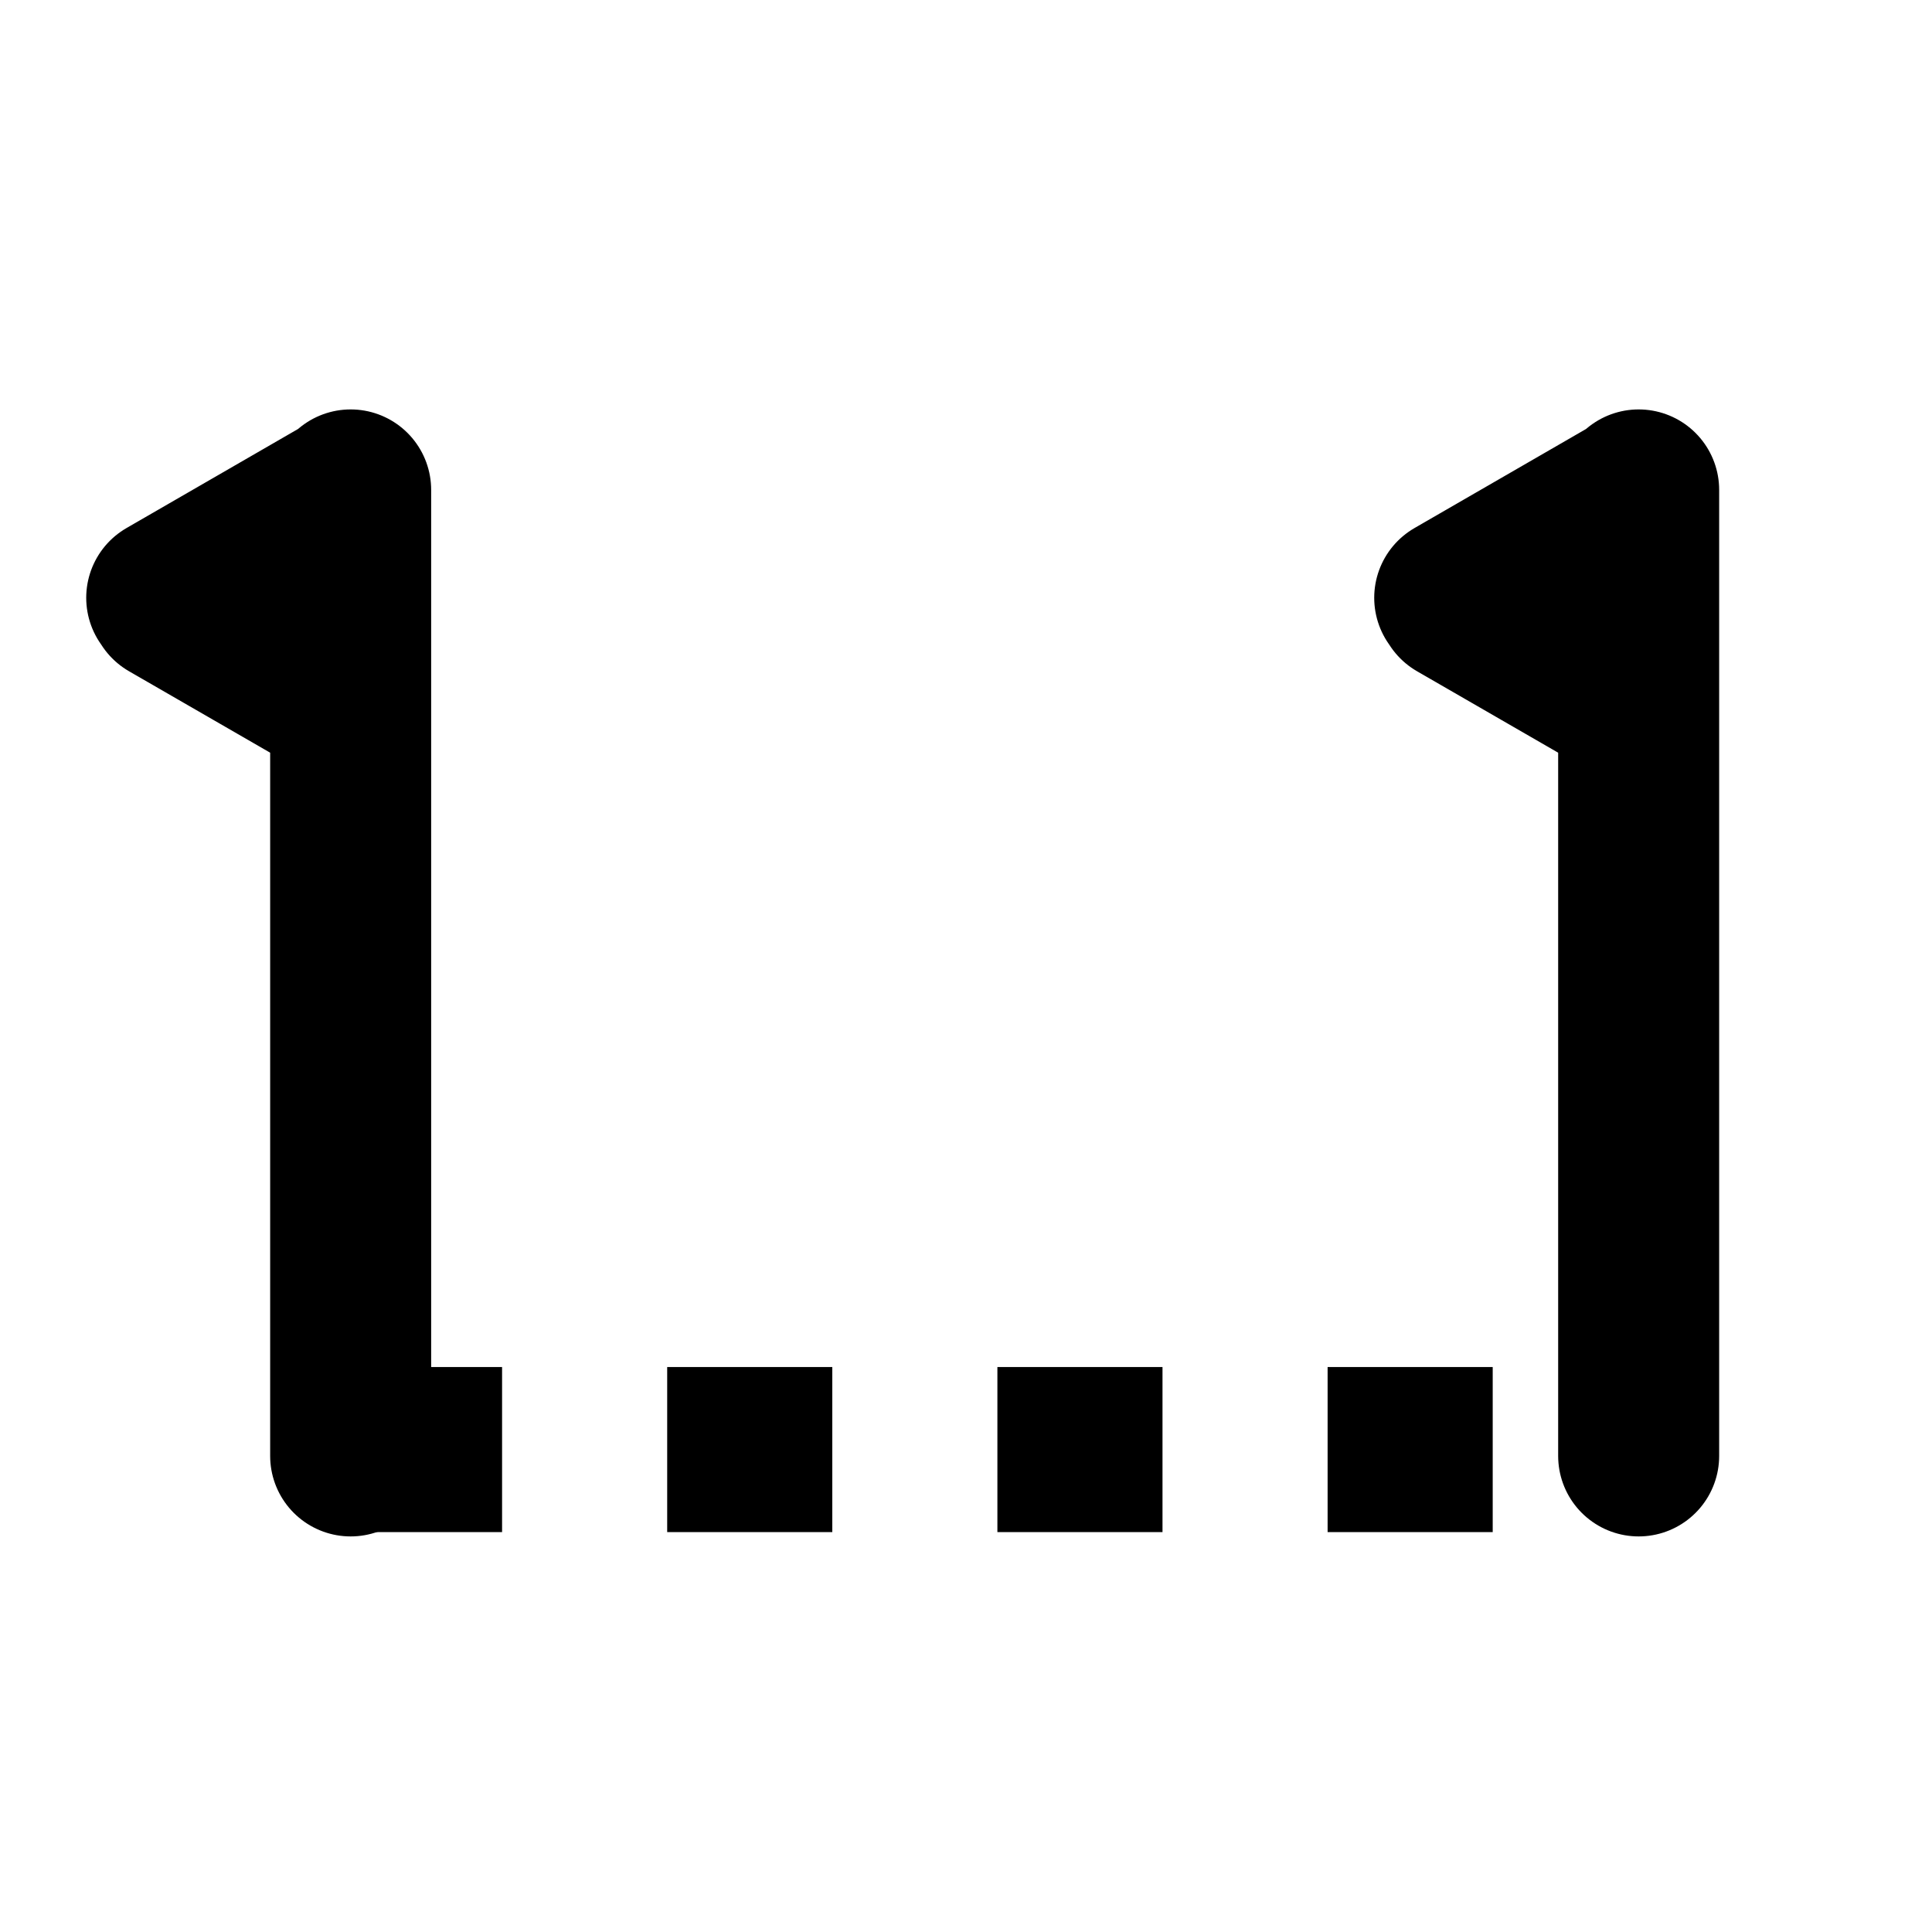
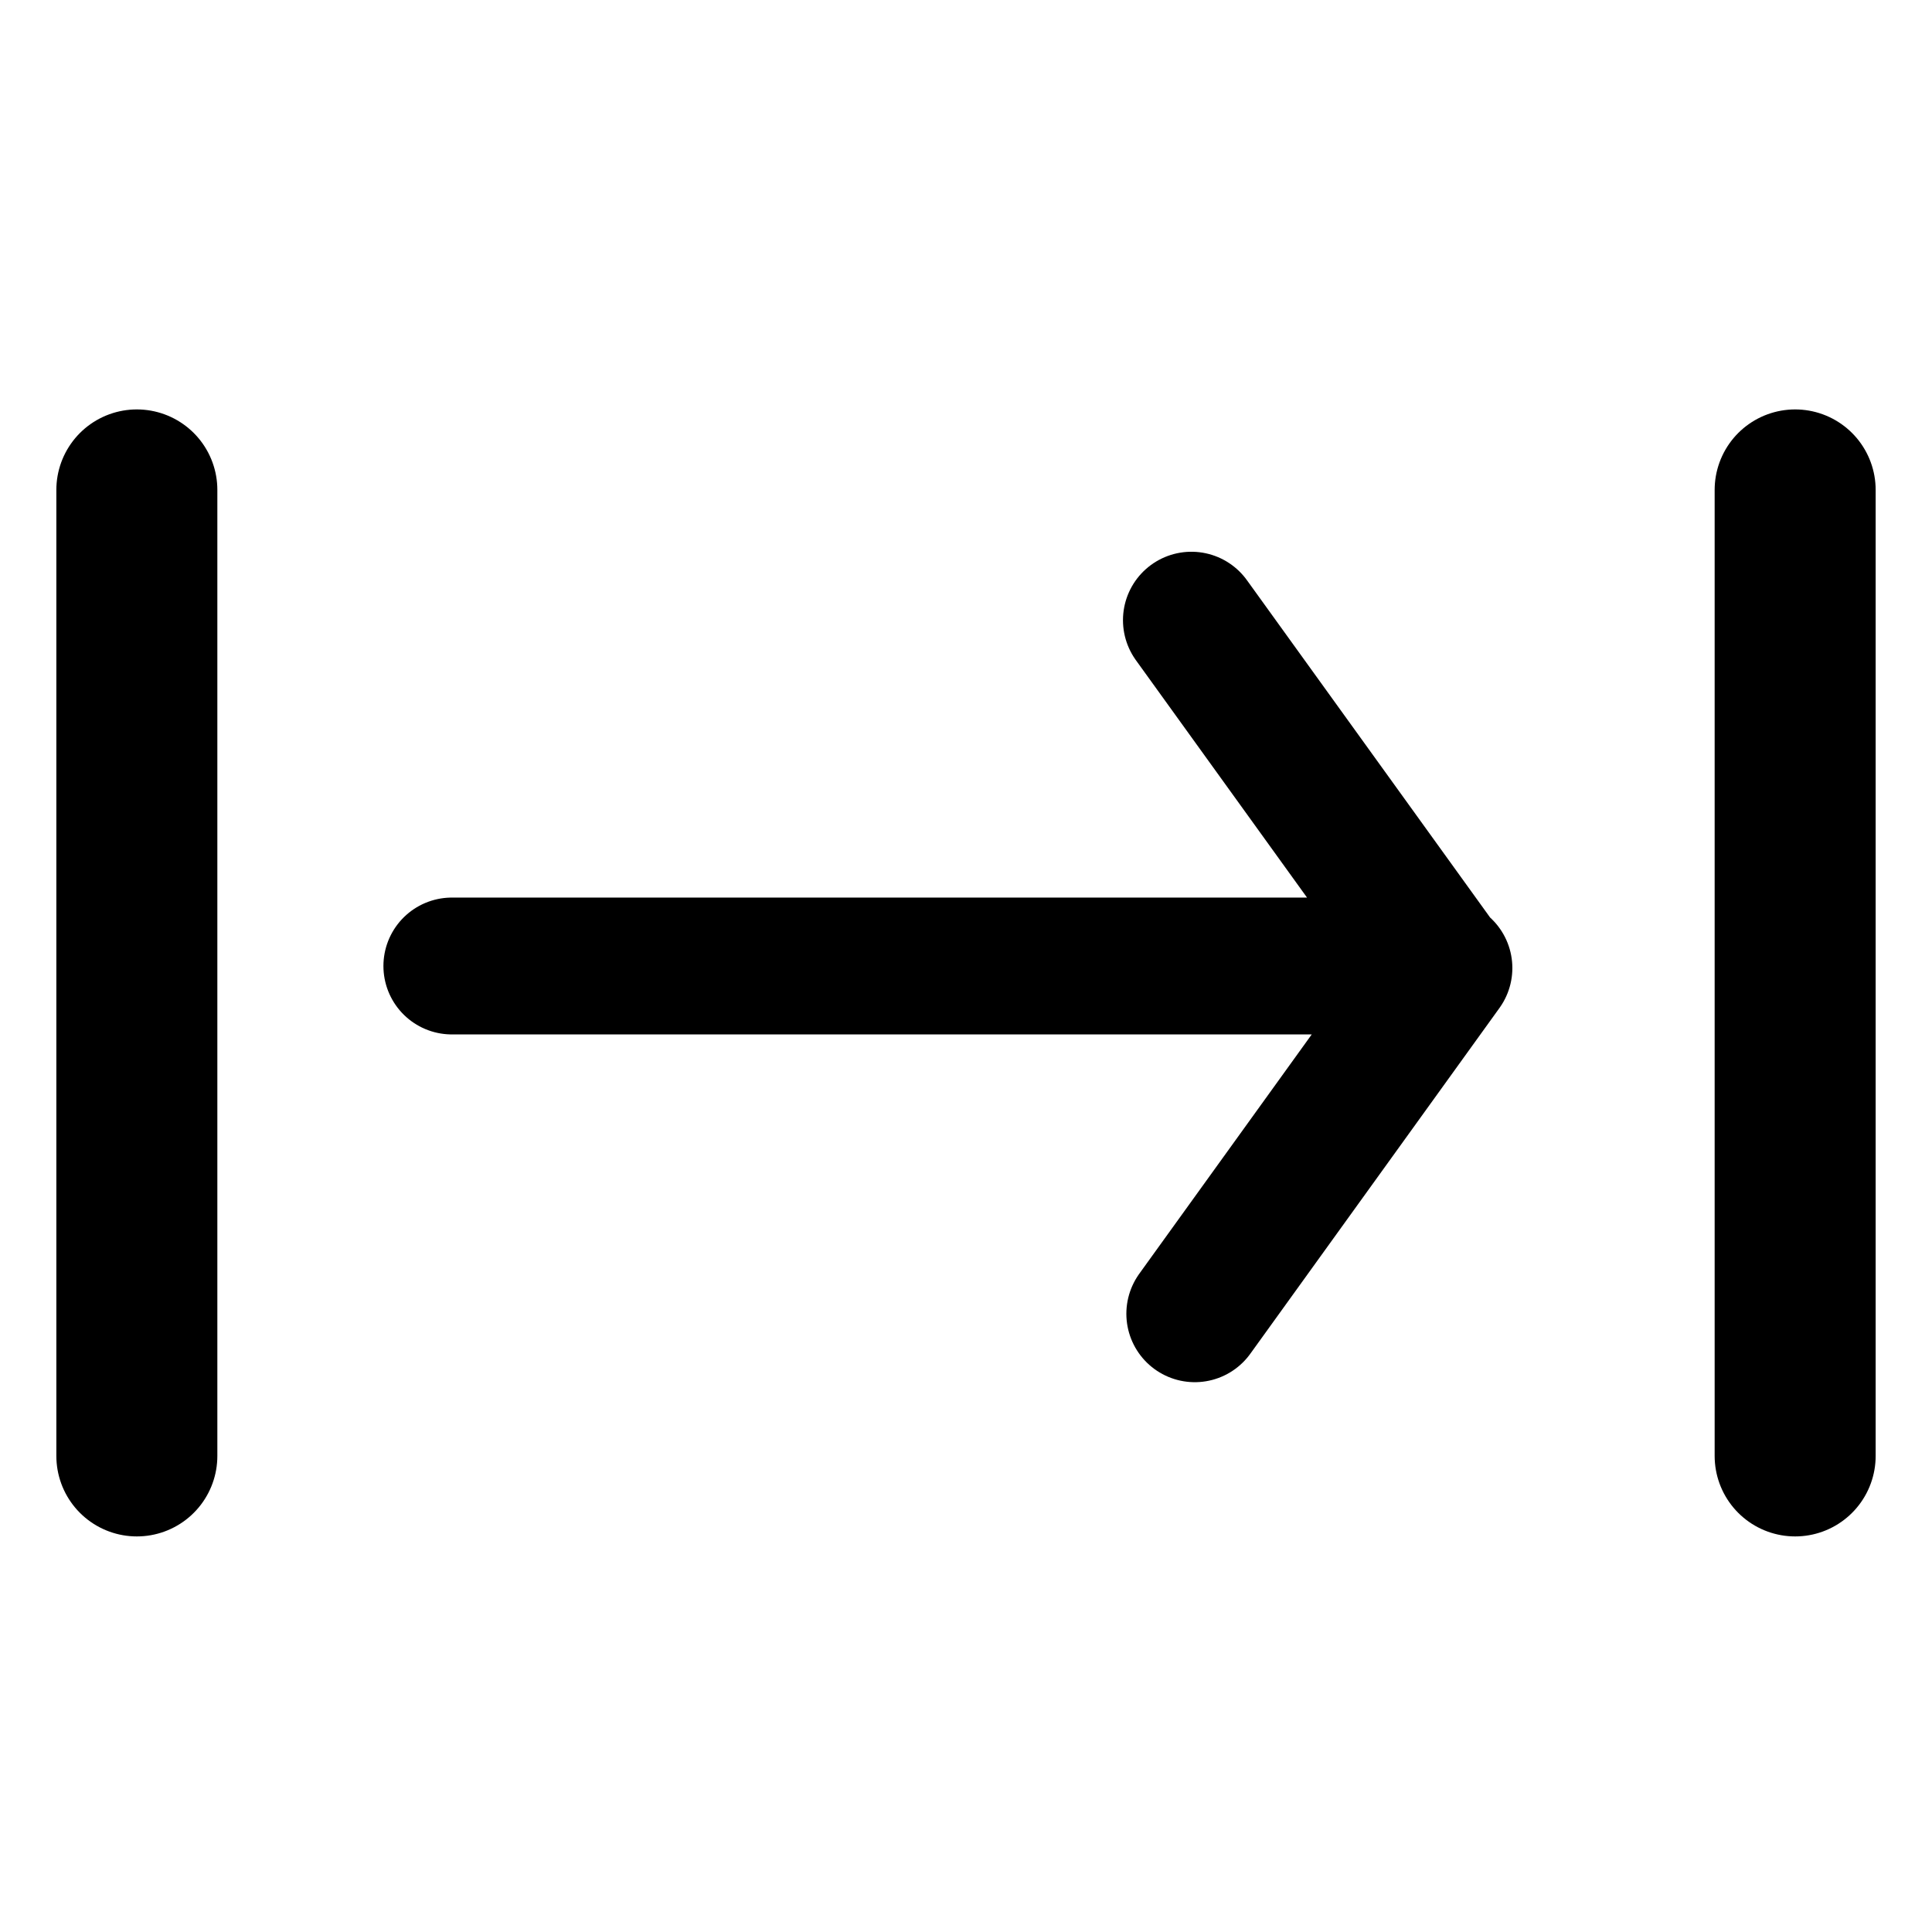
<svg xmlns="http://www.w3.org/2000/svg" fill="none" stroke="currentColor" stroke-linecap="round" stroke-linejoin="round" stroke-width="1.3" viewBox="0 0 24 24">
-   <path d="M20.356 18.086v-12M20.251 6.167l-2.18 1.259M20.282 8.73l-2.18-1.258M4.356 18.086v-12M4.251 6.167l-2.18 1.259M4.282 8.73l-2.18-1.258" style="stroke-width:2;stroke-dasharray:none" />
-   <path d="M4.186 18.007h15.83" style="stroke-width:2.051;stroke-linecap:butt;stroke-dasharray:2.051,2.051;stroke-dashoffset:0" />
+   <path d="M22.3 18.086v-12m-20.6 12v-12" style="stroke-width:2;stroke-dasharray:none" />
+   <path d="M5.613 12h11.989M14.8 7.704 17.897 12M14.842 16.32l3.095-4.295" style="stroke-width:1.7;stroke-dasharray:none" />
</svg>
